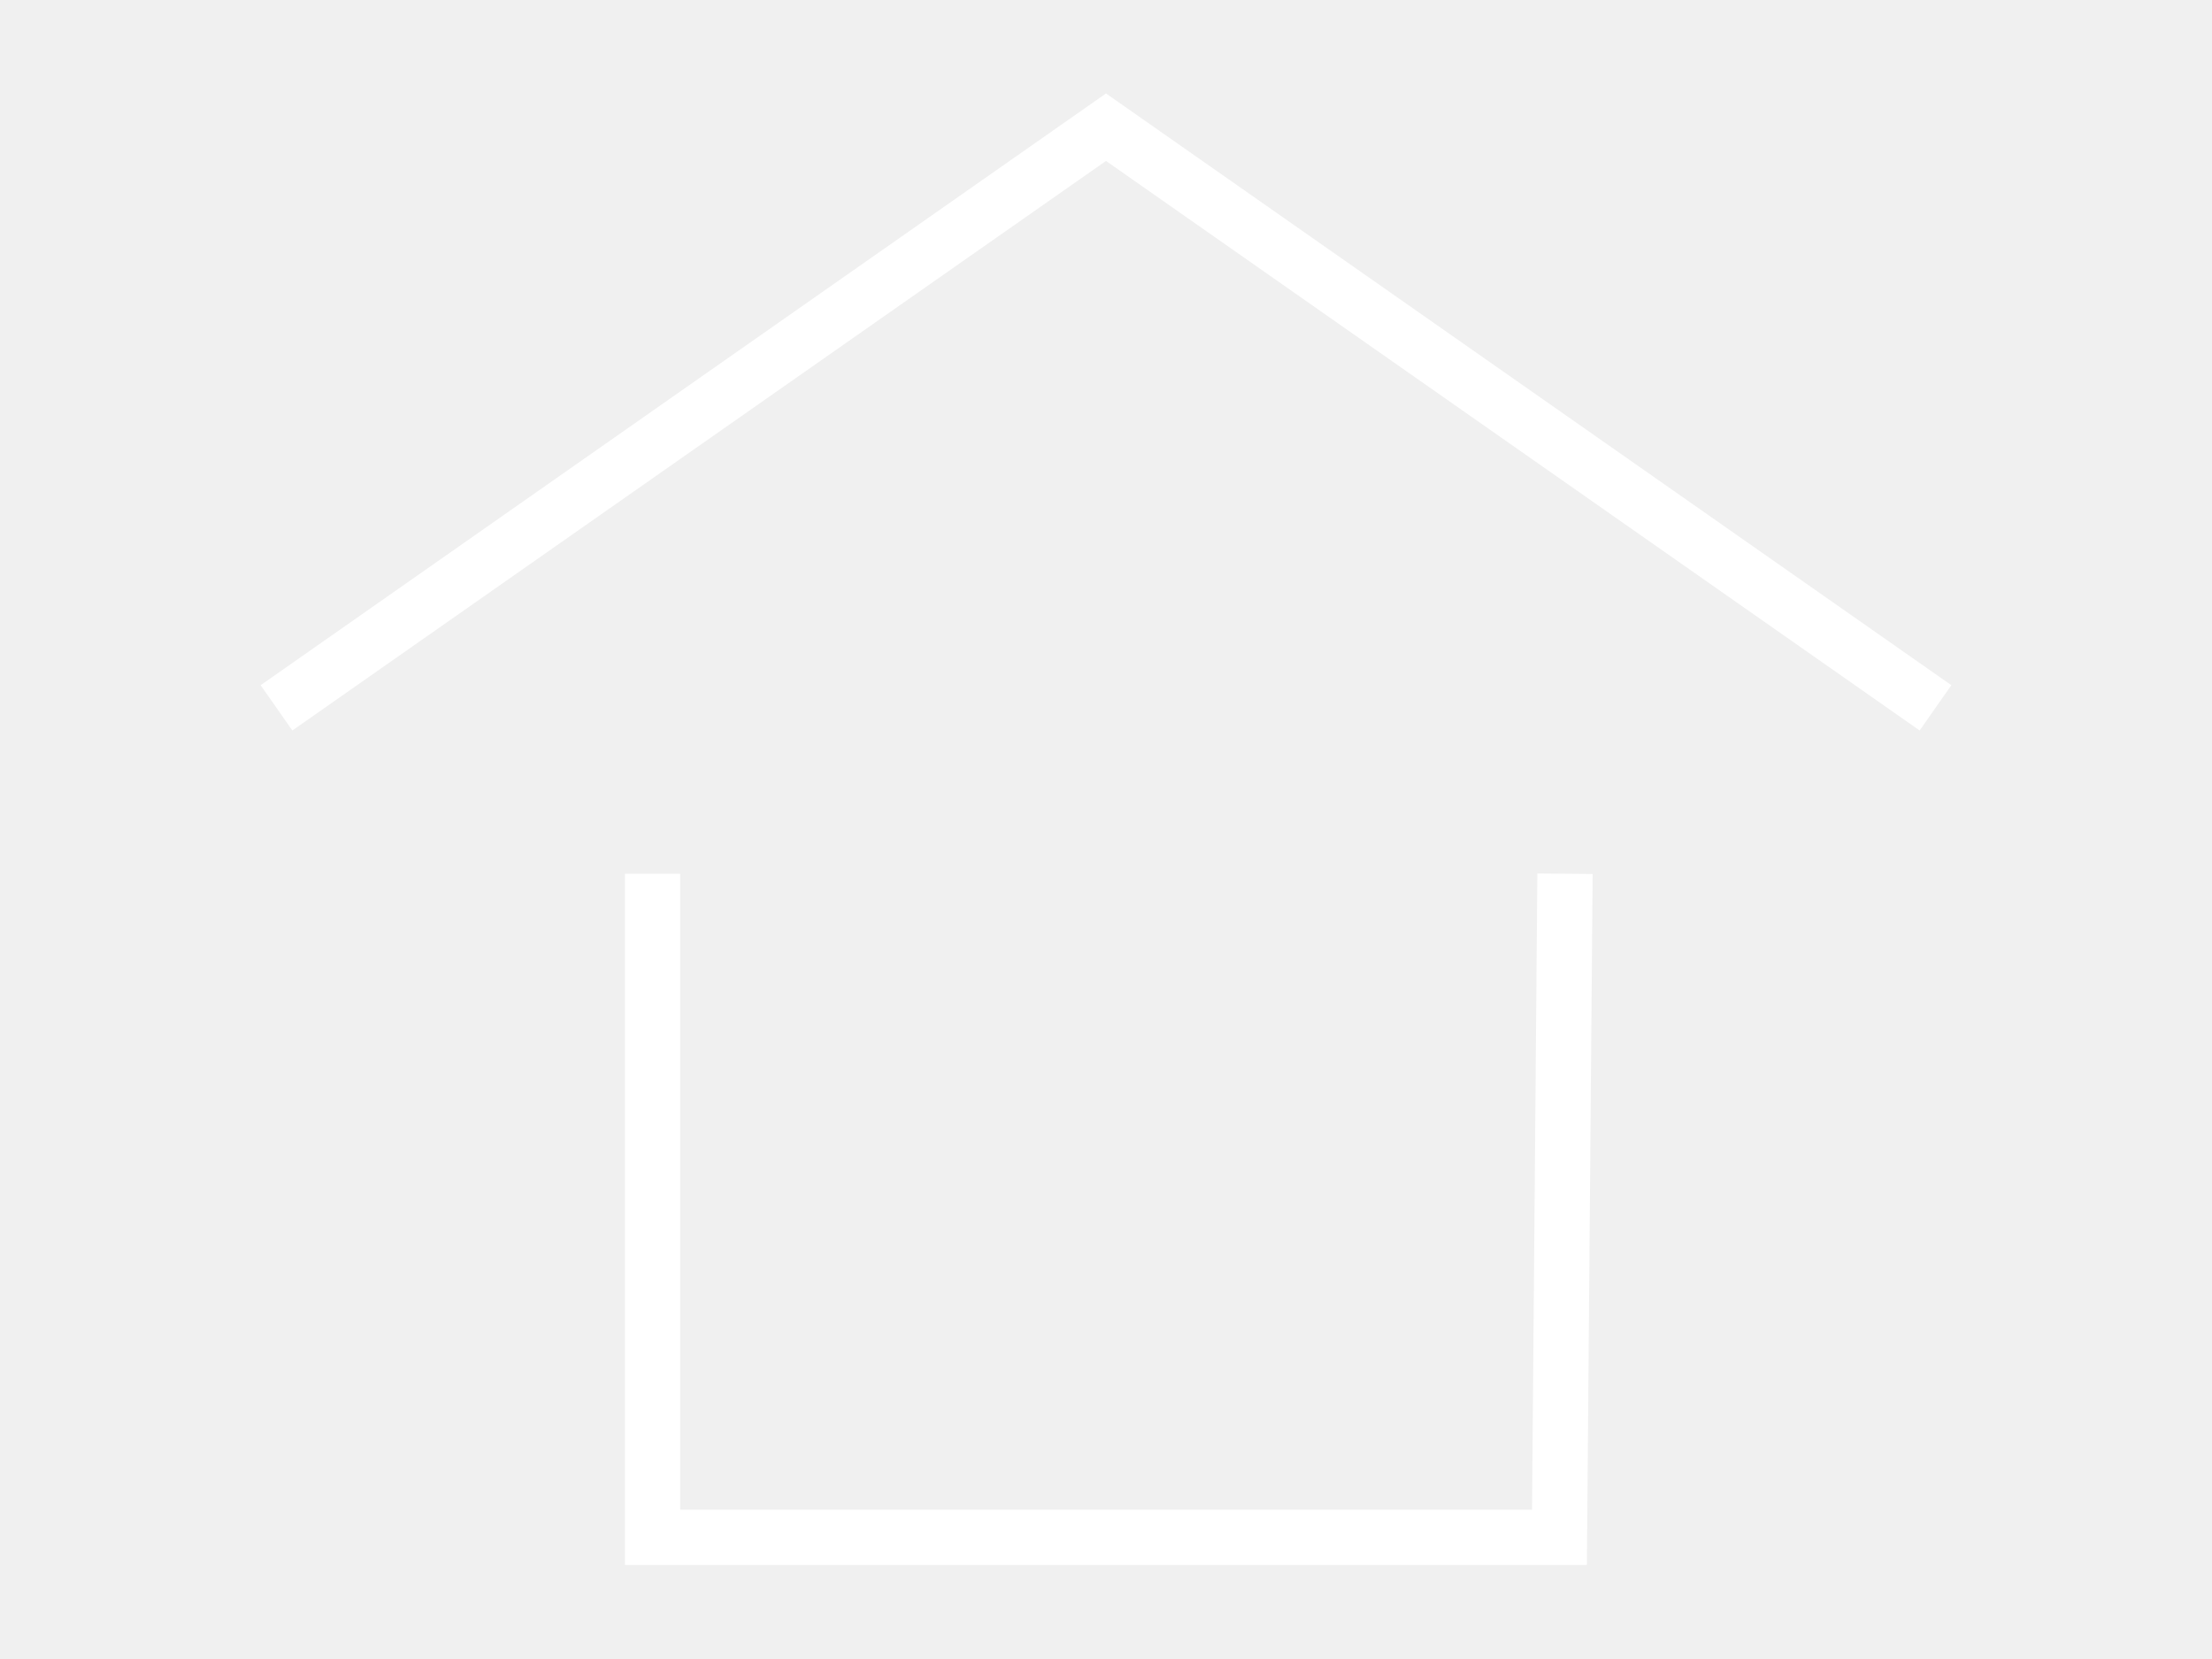
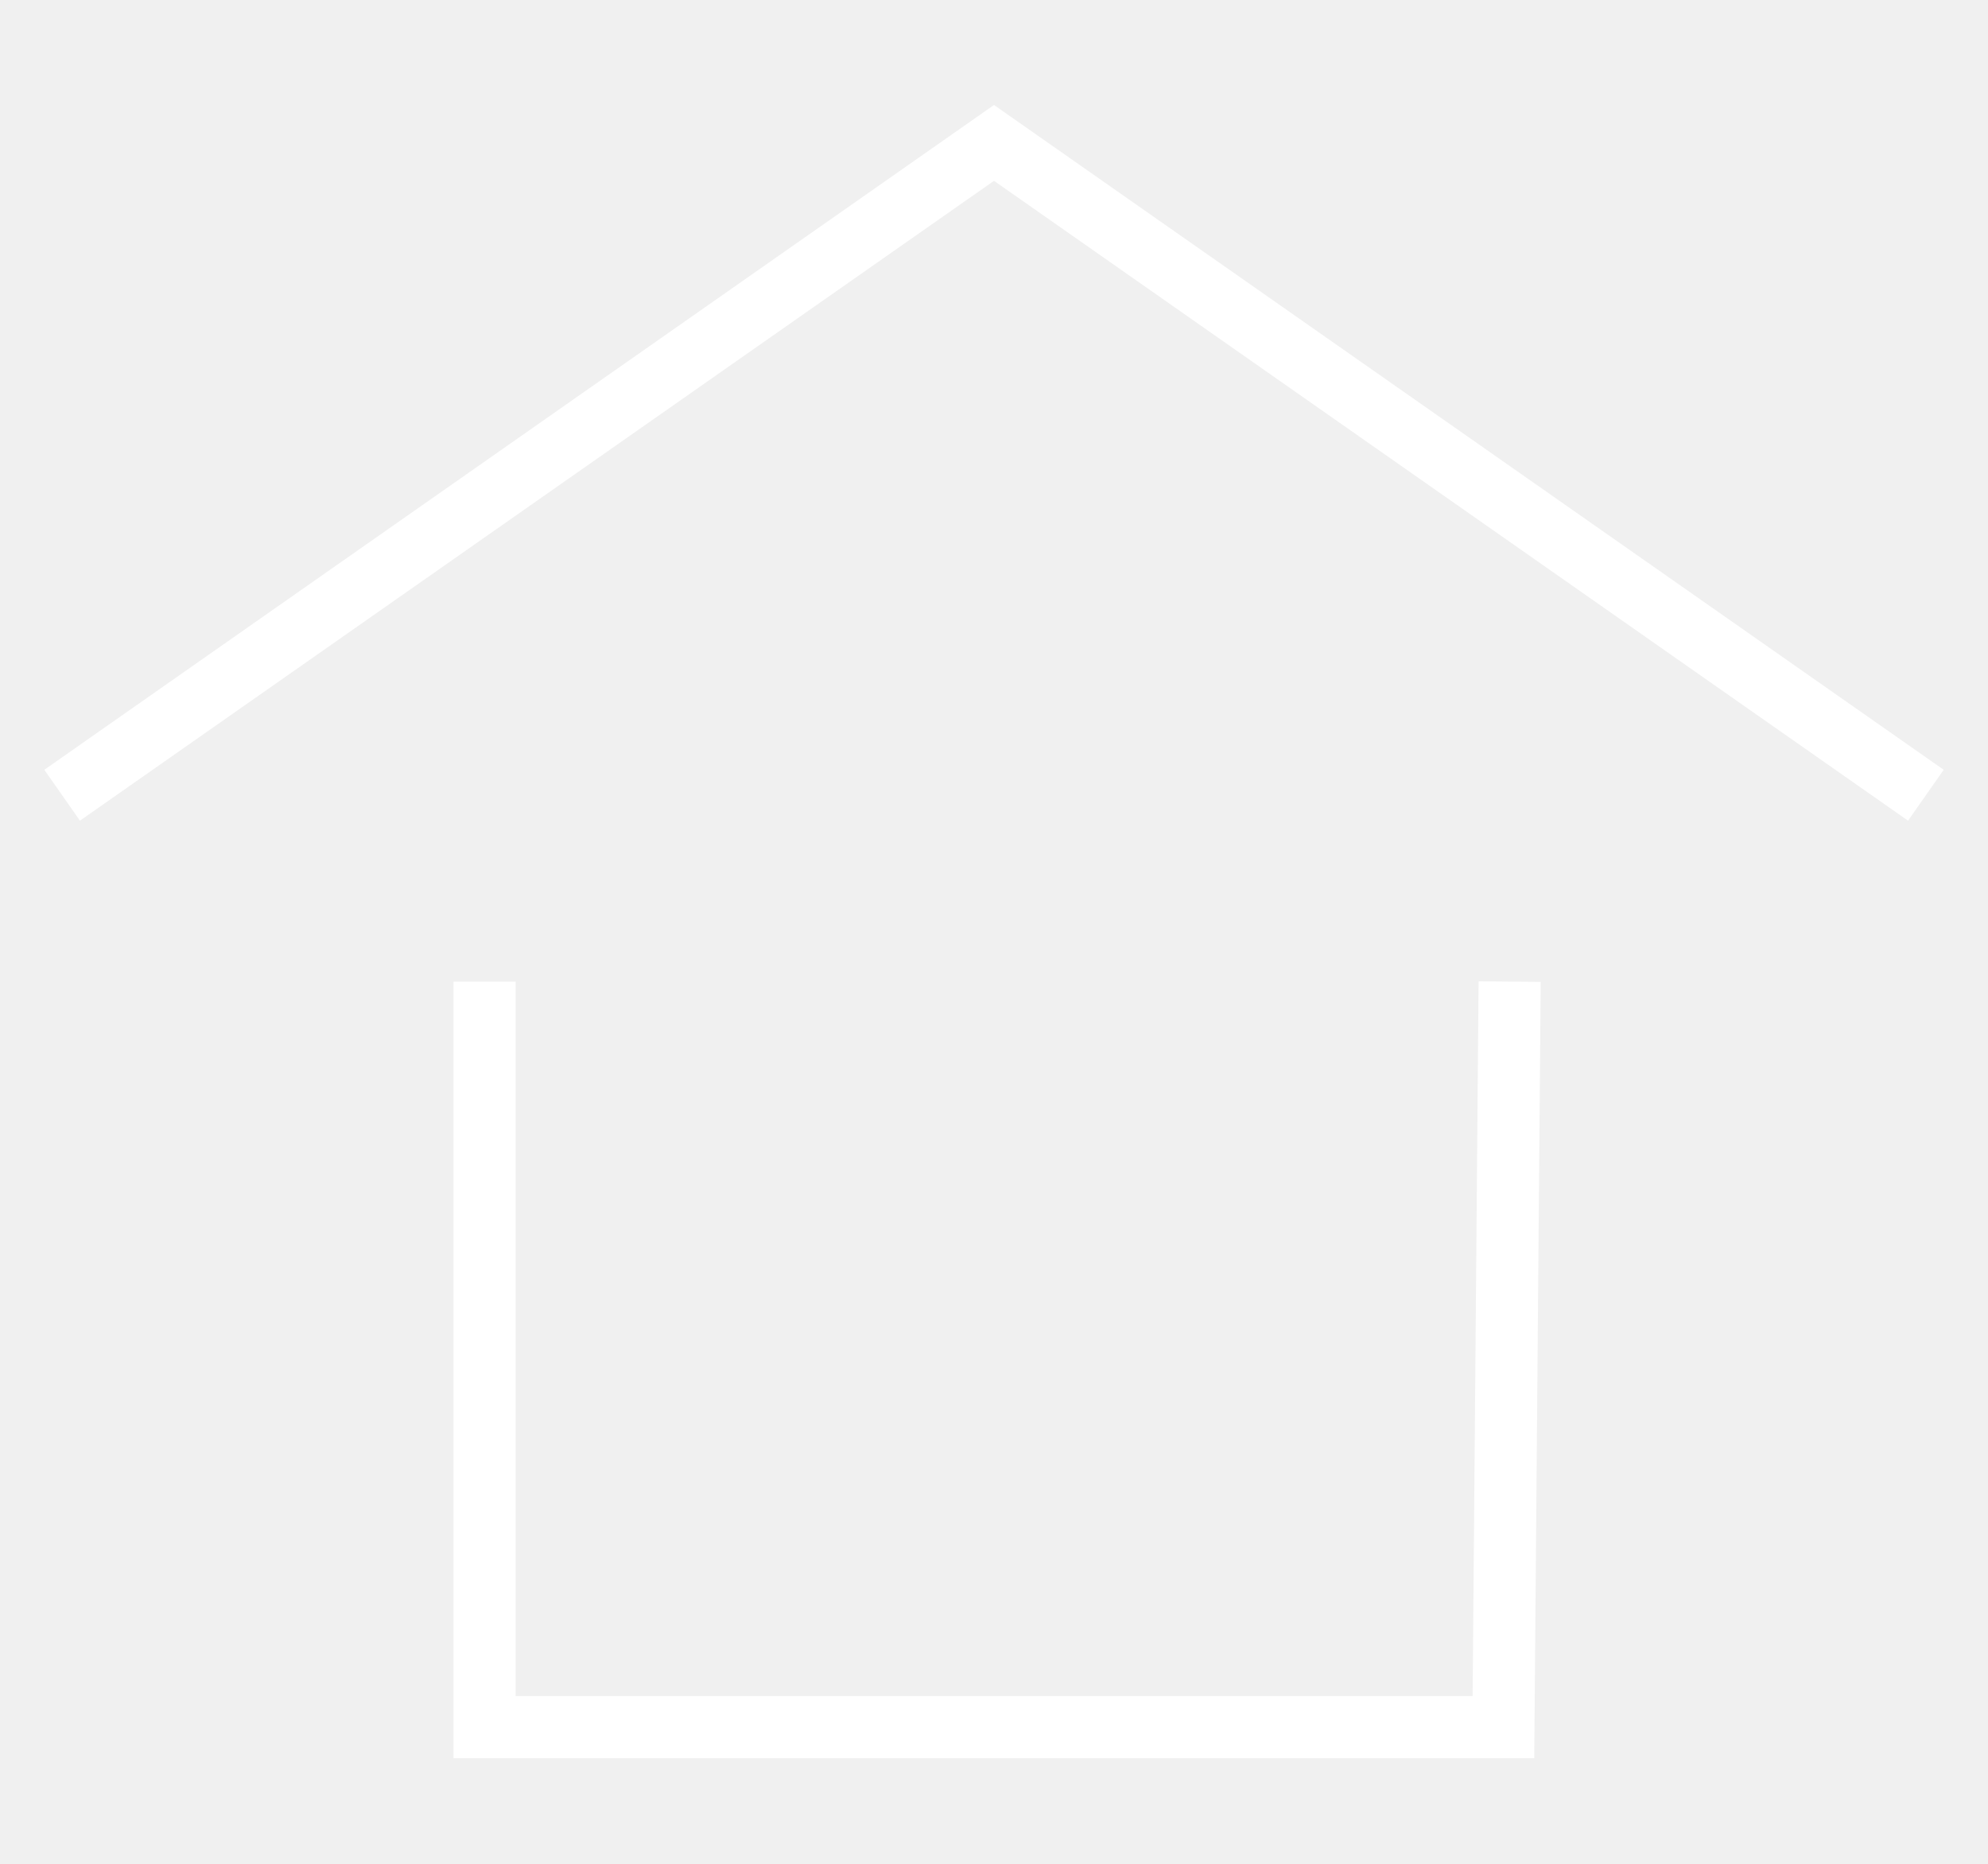
- <svg xmlns="http://www.w3.org/2000/svg" version="1.1" id="Capa_1" x="0px" y="0px" viewBox="0 0 40 30" style="enable-background:new 0 0 40 30;" xml:space="preserve">
+ <svg xmlns="http://www.w3.org/2000/svg" version="1.1" id="Capa_1" x="0px" y="0px" viewBox="0 0 32 30" style="enable-background:new 0 0 32 30;" xml:space="preserve">
  <style type="text/css">
	.st0{display:none;fill:#FF2C2C;}
	.st1{display:none;fill:#BF0811;}
	.st2{fill:none;stroke:#FFFFFF;stroke-miterlimit:10;}
</style>
-   <rect y="-3" class="st0" width="39.5" height="36.8" />
+   <rect x="-4.3" y="-3" class="st0" width="39.5" height="36.8" />
  <g>
-     <rect x="5" class="st1" width="30" height="30" />
+     <rect x="0.7" class="st1" width="30" height="30" />
  </g>
  <g>
-     <polyline class="st2" points="5,12.8 20,2.3 35,12.8  " />
-     <polyline class="st2" points="11.8,15.8 11.8,27.8 28.2,27.8 28.3,15.8  " />
+     <polyline class="st2" points="1,12.8 16,2.3 31,12.8  " />
+     <polyline class="st2" points="7.8,15.8 7.8,27.8 24.2,27.8 24.3,15.8  " />
  </g>
</svg>
